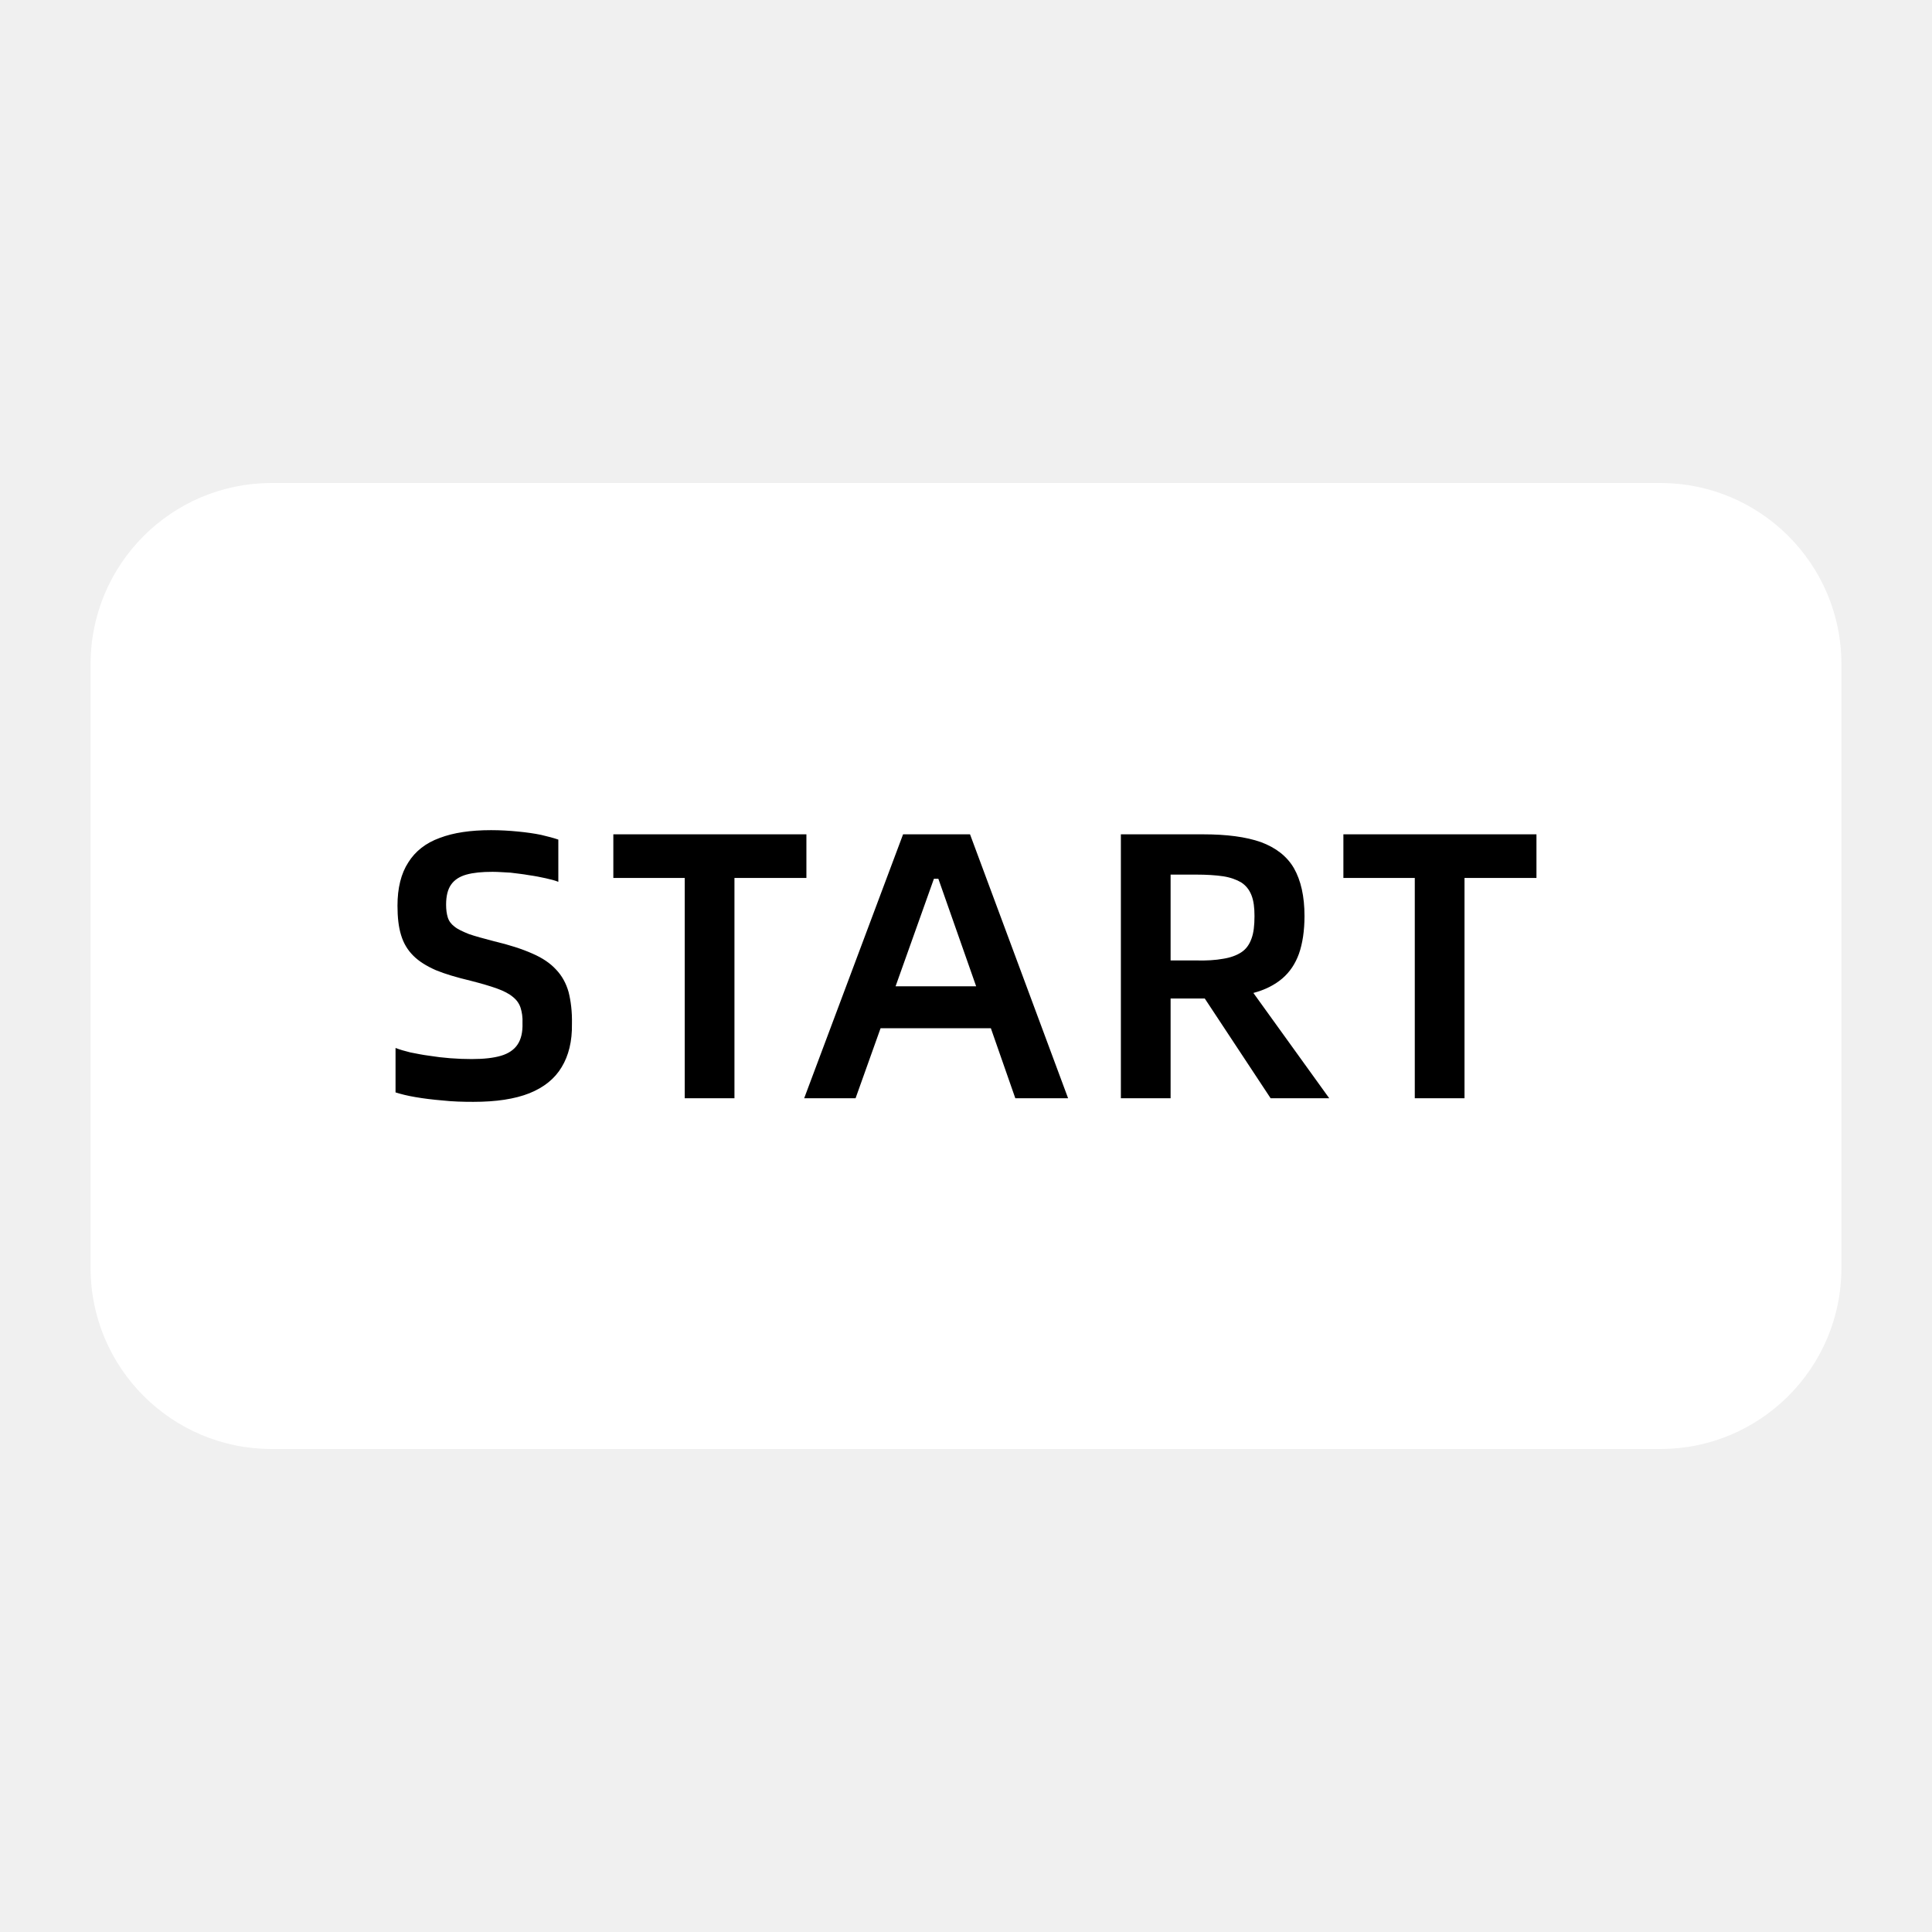
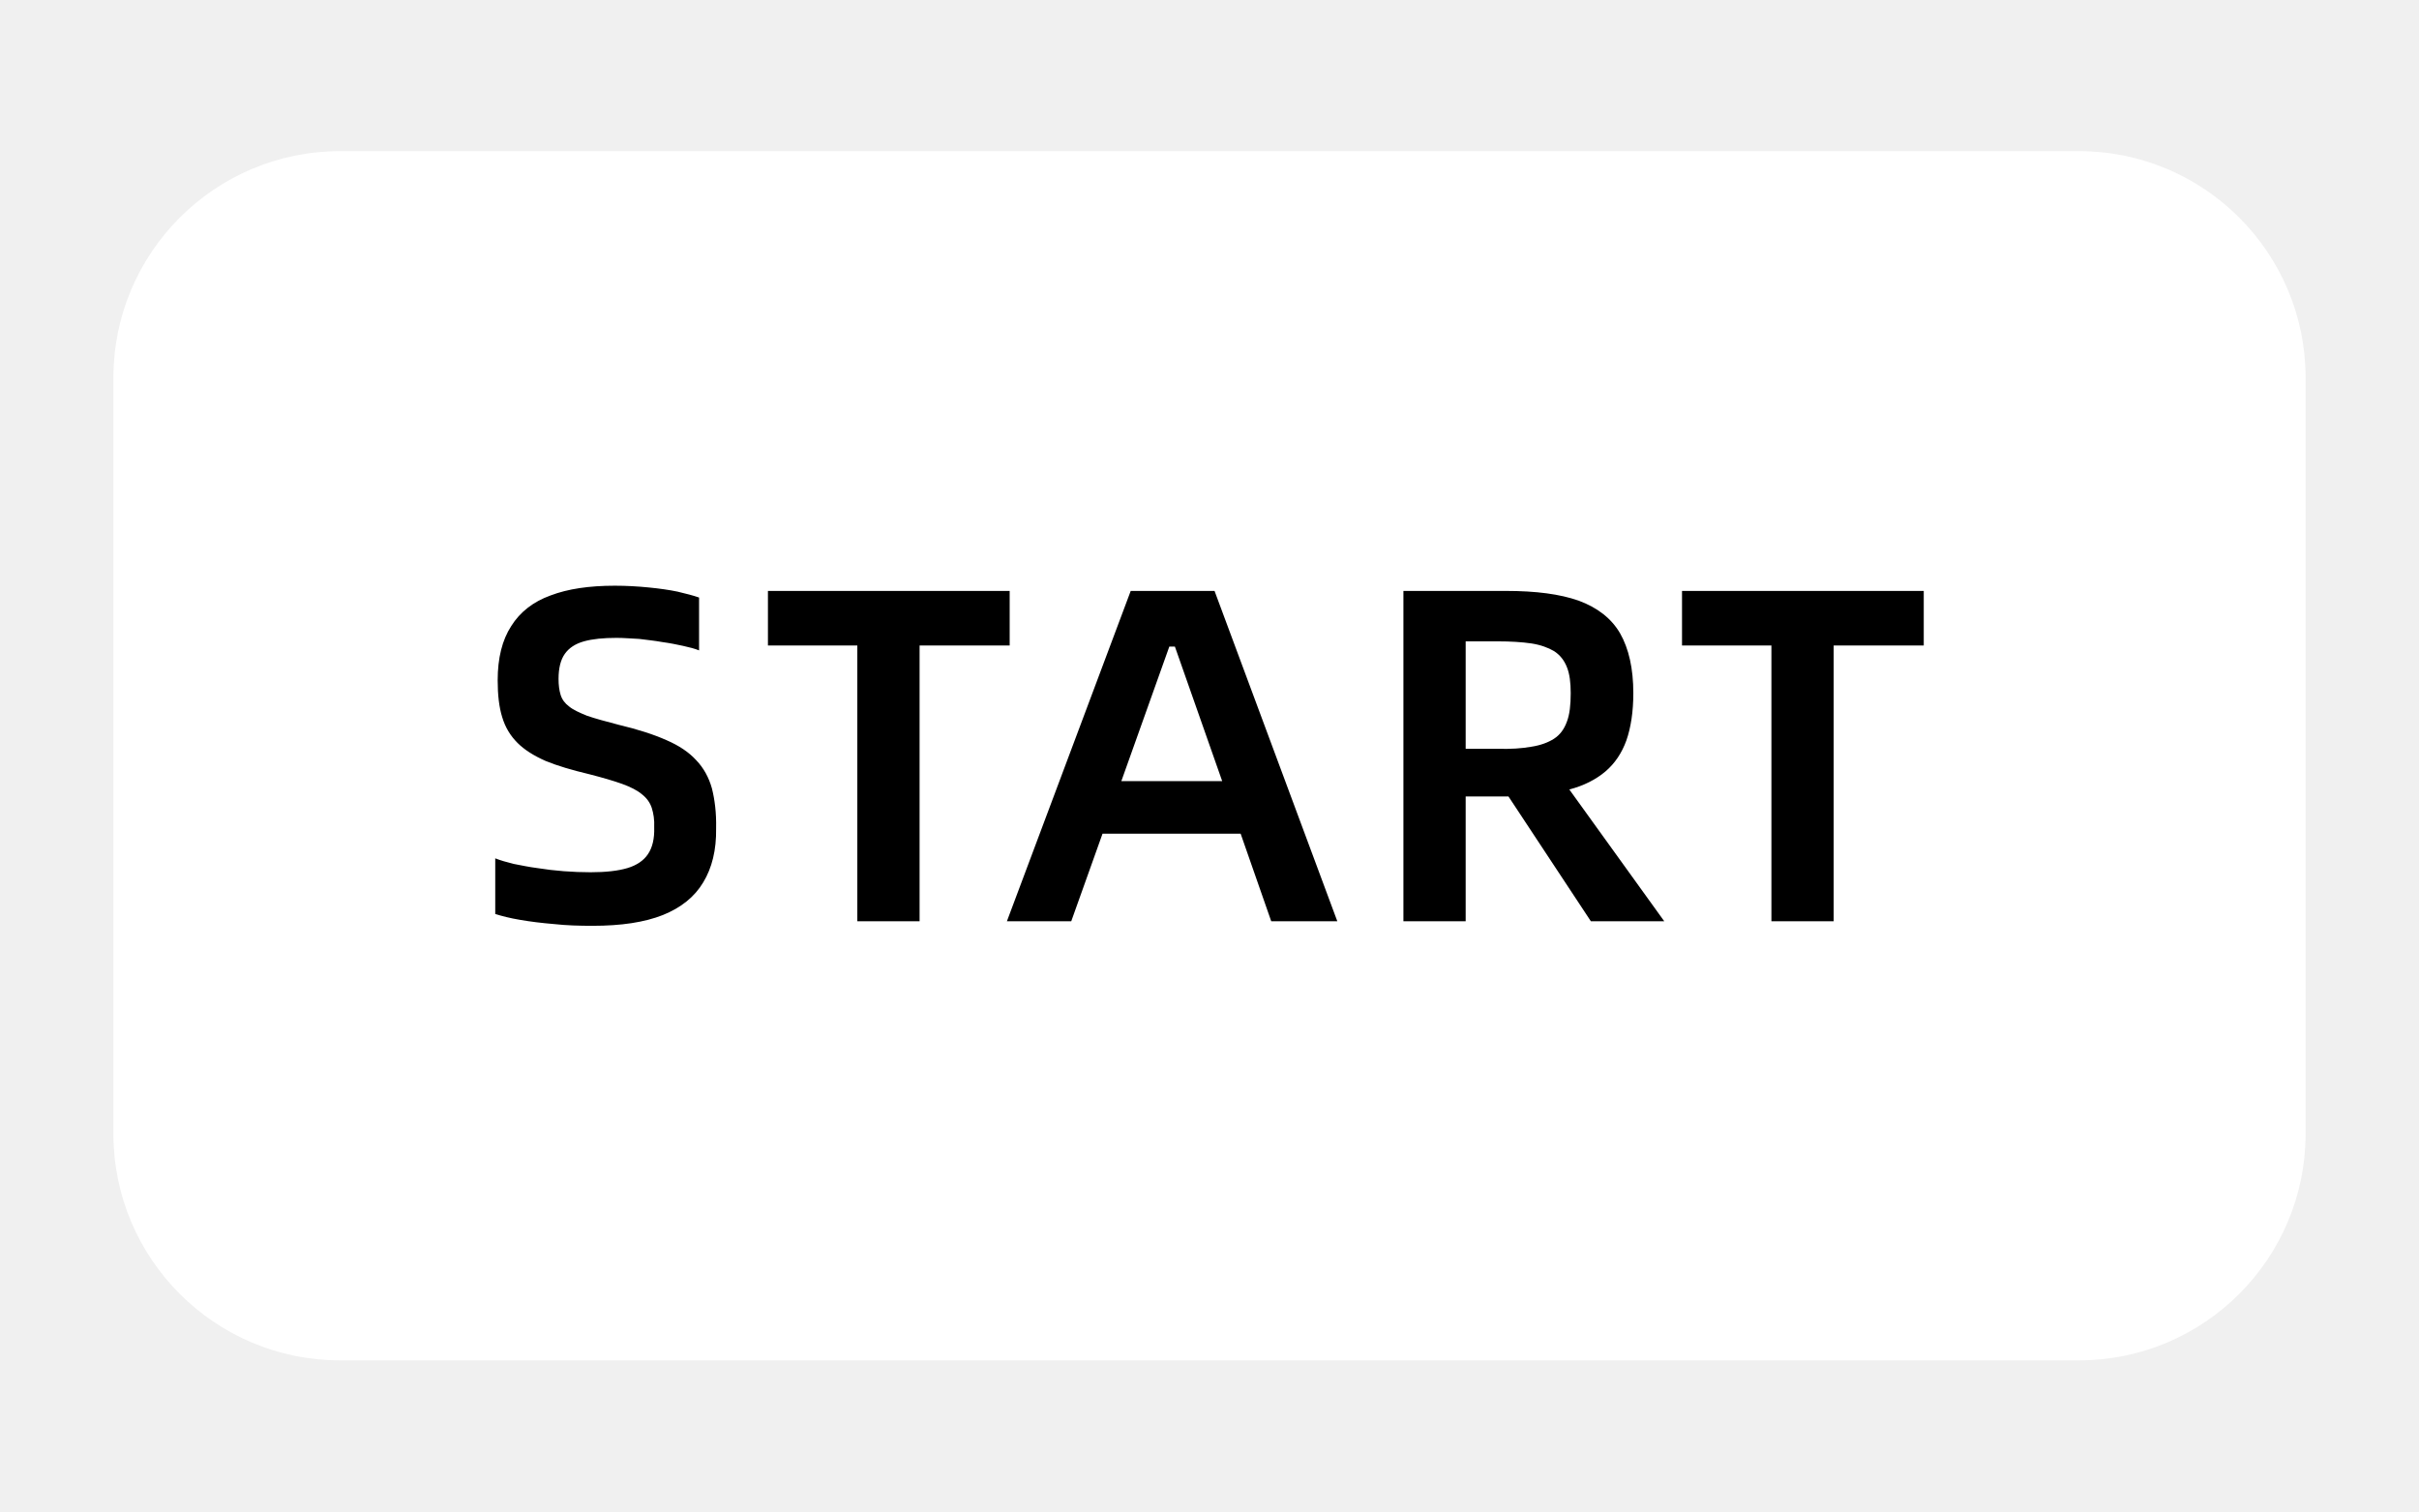
- <svg xmlns="http://www.w3.org/2000/svg" width="32" height="32" viewBox="0 0 32 32" fill="none" version="1.1" id="svg2" xml:space="preserve">
+ <svg xmlns="http://www.w3.org/2000/svg" width="32" height="20" viewBox="0 0 32 20" fill="none" version="1.1" id="svg2" xml:space="preserve">
  <defs id="defs2">
    <clipPath clipPathUnits="userSpaceOnUse" id="clipPath8332">
      <path d="M 0,419.529 H 674.649 V 0 H 0 Z" transform="translate(-543.2043,-224.2466)" id="path8332" />
    </clipPath>
  </defs>
-   <rect style="fill:#ffffff;fill-opacity:1;stroke:none;stroke-width:1.394" id="rect2" width="29" height="16" x="1.5" y="8" clip-path="none" rx="3" />
-   <path id="path8331" d="m 0,0 h -0.695 v -0.157 h 0.257 V -0.95 h 0.179 v 0.793 H 0 Z m -1.317,-0.454 v 0.309 h 0.092 c 0.037,0 0.07,-0.002 0.097,-0.006 0.026,-0.004 0.048,-0.012 0.065,-0.022 0.017,-0.011 0.029,-0.026 0.037,-0.046 0.008,-0.02 0.011,-0.045 0.011,-0.075 0,-0.034 -0.003,-0.061 -0.011,-0.082 -0.008,-0.022 -0.02,-0.038 -0.037,-0.049 -0.017,-0.011 -0.039,-0.019 -0.065,-0.023 -0.027,-0.005 -0.06,-0.007 -0.097,-0.006 z m 0.571,-0.496 -0.273,0.379 c 0.042,0.011 0.077,0.029 0.104,0.052 0.027,0.023 0.047,0.053 0.06,0.089 0.013,0.037 0.02,0.083 0.02,0.136 0,0.071 -0.013,0.128 -0.038,0.172 -0.025,0.043 -0.065,0.074 -0.119,0.094 C -1.046,-0.009 -1.115,0 -1.201,0 h -0.295 v -0.95 h 0.179 v 0.359 h 0.116 0.007 l 0.237,-0.359 z m -1.561,0.403 h 0.29 l -0.136,0.387 h -0.016 z m 0.431,-0.403 -0.088,0.252 H -2.361 L -2.451,-0.95 H -2.636 L -2.28,0 h 0.241 l 0.353,-0.95 z M -2.628,0 h -0.695 v -0.157 h 0.257 V -0.95 h 0.179 v 0.793 h 0.259 z m -1.199,-0.963 c 0.082,0 0.149,0.01 0.202,0.031 0.052,0.021 0.091,0.052 0.116,0.094 0.025,0.041 0.038,0.093 0.037,0.155 10e-4,0.045 -0.004,0.083 -0.012,0.115 -0.009,0.032 -0.024,0.059 -0.045,0.081 -0.021,0.023 -0.049,0.042 -0.086,0.058 -0.036,0.016 -0.082,0.031 -0.137,0.044 -0.038,0.01 -0.068,0.018 -0.091,0.026 -0.022,0.009 -0.04,0.017 -0.052,0.027 -0.012,0.009 -0.02,0.02 -0.024,0.033 -0.004,0.013 -0.006,0.028 -0.006,0.046 0,0.031 0.006,0.055 0.018,0.072 0.012,0.017 0.03,0.029 0.055,0.036 0.025,0.007 0.056,0.01 0.094,0.01 0.021,0 0.043,-0.002 0.065,-0.003 0.023,-0.003 0.044,-0.005 0.066,-0.009 0.022,-0.003 0.042,-0.007 0.06,-0.011 0.018,-0.004 0.034,-0.008 0.046,-0.013 v 0.152 c -0.017,0.006 -0.037,0.011 -0.062,0.017 -0.024,0.005 -0.052,0.009 -0.083,0.012 -0.03,0.003 -0.063,0.005 -0.097,0.005 -0.074,0 -0.135,-0.009 -0.185,-0.028 -0.05,-0.018 -0.088,-0.048 -0.113,-0.088 -0.026,-0.04 -0.039,-0.092 -0.039,-0.156 0,-0.042 0.004,-0.077 0.013,-0.106 0.009,-0.03 0.024,-0.054 0.044,-0.074 0.02,-0.02 0.047,-0.037 0.081,-0.052 0.034,-0.014 0.075,-0.026 0.125,-0.038 0.039,-0.01 0.07,-0.019 0.095,-0.028 0.025,-0.009 0.044,-0.019 0.057,-0.03 0.014,-0.011 0.023,-0.024 0.028,-0.039 0.005,-0.016 0.008,-0.034 0.007,-0.056 10e-4,-0.032 -0.005,-0.058 -0.018,-0.077 -0.012,-0.018 -0.032,-0.032 -0.059,-0.04 -0.027,-0.008 -0.062,-0.012 -0.106,-0.012 -0.025,0 -0.051,0.001 -0.077,0.003 -0.026,0.002 -0.051,0.005 -0.076,0.009 -0.024,0.003 -0.047,0.008 -0.068,0.012 -0.02,0.005 -0.038,0.01 -0.053,0.016 v -0.16 c 0.019,-0.006 0.042,-0.012 0.072,-0.017 0.029,-0.005 0.061,-0.009 0.097,-0.012 0.036,-0.004 0.073,-0.005 0.111,-0.005" style="fill:#000000;fill-opacity:1;fill-rule:nonzero;stroke:none" transform="matrix(4.601227,0,0,-4.601227,25.44862,13.81902)" clip-path="url(#clipPath8332)" />
+   <rect style="fill:#ffffff;fill-opacity:1;stroke:none;stroke-width:1.394" id="rect2" width="29" height="16" x="1.5" y="2" clip-path="none" rx="3" />
+   <path id="path8331" d="m 0,0 h -0.695 v -0.157 h 0.257 V -0.95 h 0.179 v 0.793 H 0 Z m -1.317,-0.454 v 0.309 h 0.092 c 0.037,0 0.07,-0.002 0.097,-0.006 0.026,-0.004 0.048,-0.012 0.065,-0.022 0.017,-0.011 0.029,-0.026 0.037,-0.046 0.008,-0.02 0.011,-0.045 0.011,-0.075 0,-0.034 -0.003,-0.061 -0.011,-0.082 -0.008,-0.022 -0.02,-0.038 -0.037,-0.049 -0.017,-0.011 -0.039,-0.019 -0.065,-0.023 -0.027,-0.005 -0.06,-0.007 -0.097,-0.006 z m 0.571,-0.496 -0.273,0.379 c 0.042,0.011 0.077,0.029 0.104,0.052 0.027,0.023 0.047,0.053 0.06,0.089 0.013,0.037 0.02,0.083 0.02,0.136 0,0.071 -0.013,0.128 -0.038,0.172 -0.025,0.043 -0.065,0.074 -0.119,0.094 C -1.046,-0.009 -1.115,0 -1.201,0 h -0.295 v -0.95 h 0.179 v 0.359 h 0.116 0.007 l 0.237,-0.359 z m -1.561,0.403 h 0.29 l -0.136,0.387 h -0.016 z m 0.431,-0.403 -0.088,0.252 H -2.361 L -2.451,-0.95 H -2.636 L -2.28,0 h 0.241 l 0.353,-0.95 z M -2.628,0 h -0.695 v -0.157 h 0.257 V -0.95 h 0.179 v 0.793 h 0.259 z m -1.199,-0.963 c 0.082,0 0.149,0.01 0.202,0.031 0.052,0.021 0.091,0.052 0.116,0.094 0.025,0.041 0.038,0.093 0.037,0.155 10e-4,0.045 -0.004,0.083 -0.012,0.115 -0.009,0.032 -0.024,0.059 -0.045,0.081 -0.021,0.023 -0.049,0.042 -0.086,0.058 -0.036,0.016 -0.082,0.031 -0.137,0.044 -0.038,0.01 -0.068,0.018 -0.091,0.026 -0.022,0.009 -0.04,0.017 -0.052,0.027 -0.012,0.009 -0.02,0.02 -0.024,0.033 -0.004,0.013 -0.006,0.028 -0.006,0.046 0,0.031 0.006,0.055 0.018,0.072 0.012,0.017 0.03,0.029 0.055,0.036 0.025,0.007 0.056,0.01 0.094,0.01 0.021,0 0.043,-0.002 0.065,-0.003 0.023,-0.003 0.044,-0.005 0.066,-0.009 0.022,-0.003 0.042,-0.007 0.06,-0.011 0.018,-0.004 0.034,-0.008 0.046,-0.013 v 0.152 c -0.017,0.006 -0.037,0.011 -0.062,0.017 -0.024,0.005 -0.052,0.009 -0.083,0.012 -0.03,0.003 -0.063,0.005 -0.097,0.005 -0.074,0 -0.135,-0.009 -0.185,-0.028 -0.05,-0.018 -0.088,-0.048 -0.113,-0.088 -0.026,-0.04 -0.039,-0.092 -0.039,-0.156 0,-0.042 0.004,-0.077 0.013,-0.106 0.009,-0.03 0.024,-0.054 0.044,-0.074 0.02,-0.02 0.047,-0.037 0.081,-0.052 0.034,-0.014 0.075,-0.026 0.125,-0.038 0.039,-0.01 0.07,-0.019 0.095,-0.028 0.025,-0.009 0.044,-0.019 0.057,-0.03 0.014,-0.011 0.023,-0.024 0.028,-0.039 0.005,-0.016 0.008,-0.034 0.007,-0.056 10e-4,-0.032 -0.005,-0.058 -0.018,-0.077 -0.012,-0.018 -0.032,-0.032 -0.059,-0.04 -0.027,-0.008 -0.062,-0.012 -0.106,-0.012 -0.025,0 -0.051,0.001 -0.077,0.003 -0.026,0.002 -0.051,0.005 -0.076,0.009 -0.024,0.003 -0.047,0.008 -0.068,0.012 -0.02,0.005 -0.038,0.01 -0.053,0.016 v -0.16 c 0.019,-0.006 0.042,-0.012 0.072,-0.017 0.029,-0.005 0.061,-0.009 0.097,-0.012 0.036,-0.004 0.073,-0.005 0.111,-0.005" style="fill:#000000;fill-opacity:1;fill-rule:nonzero;stroke:none" transform="matrix(4.601227,0,0,-4.601227,25.44862,7.819018)" clip-path="url(#clipPath8332)" />
</svg>
